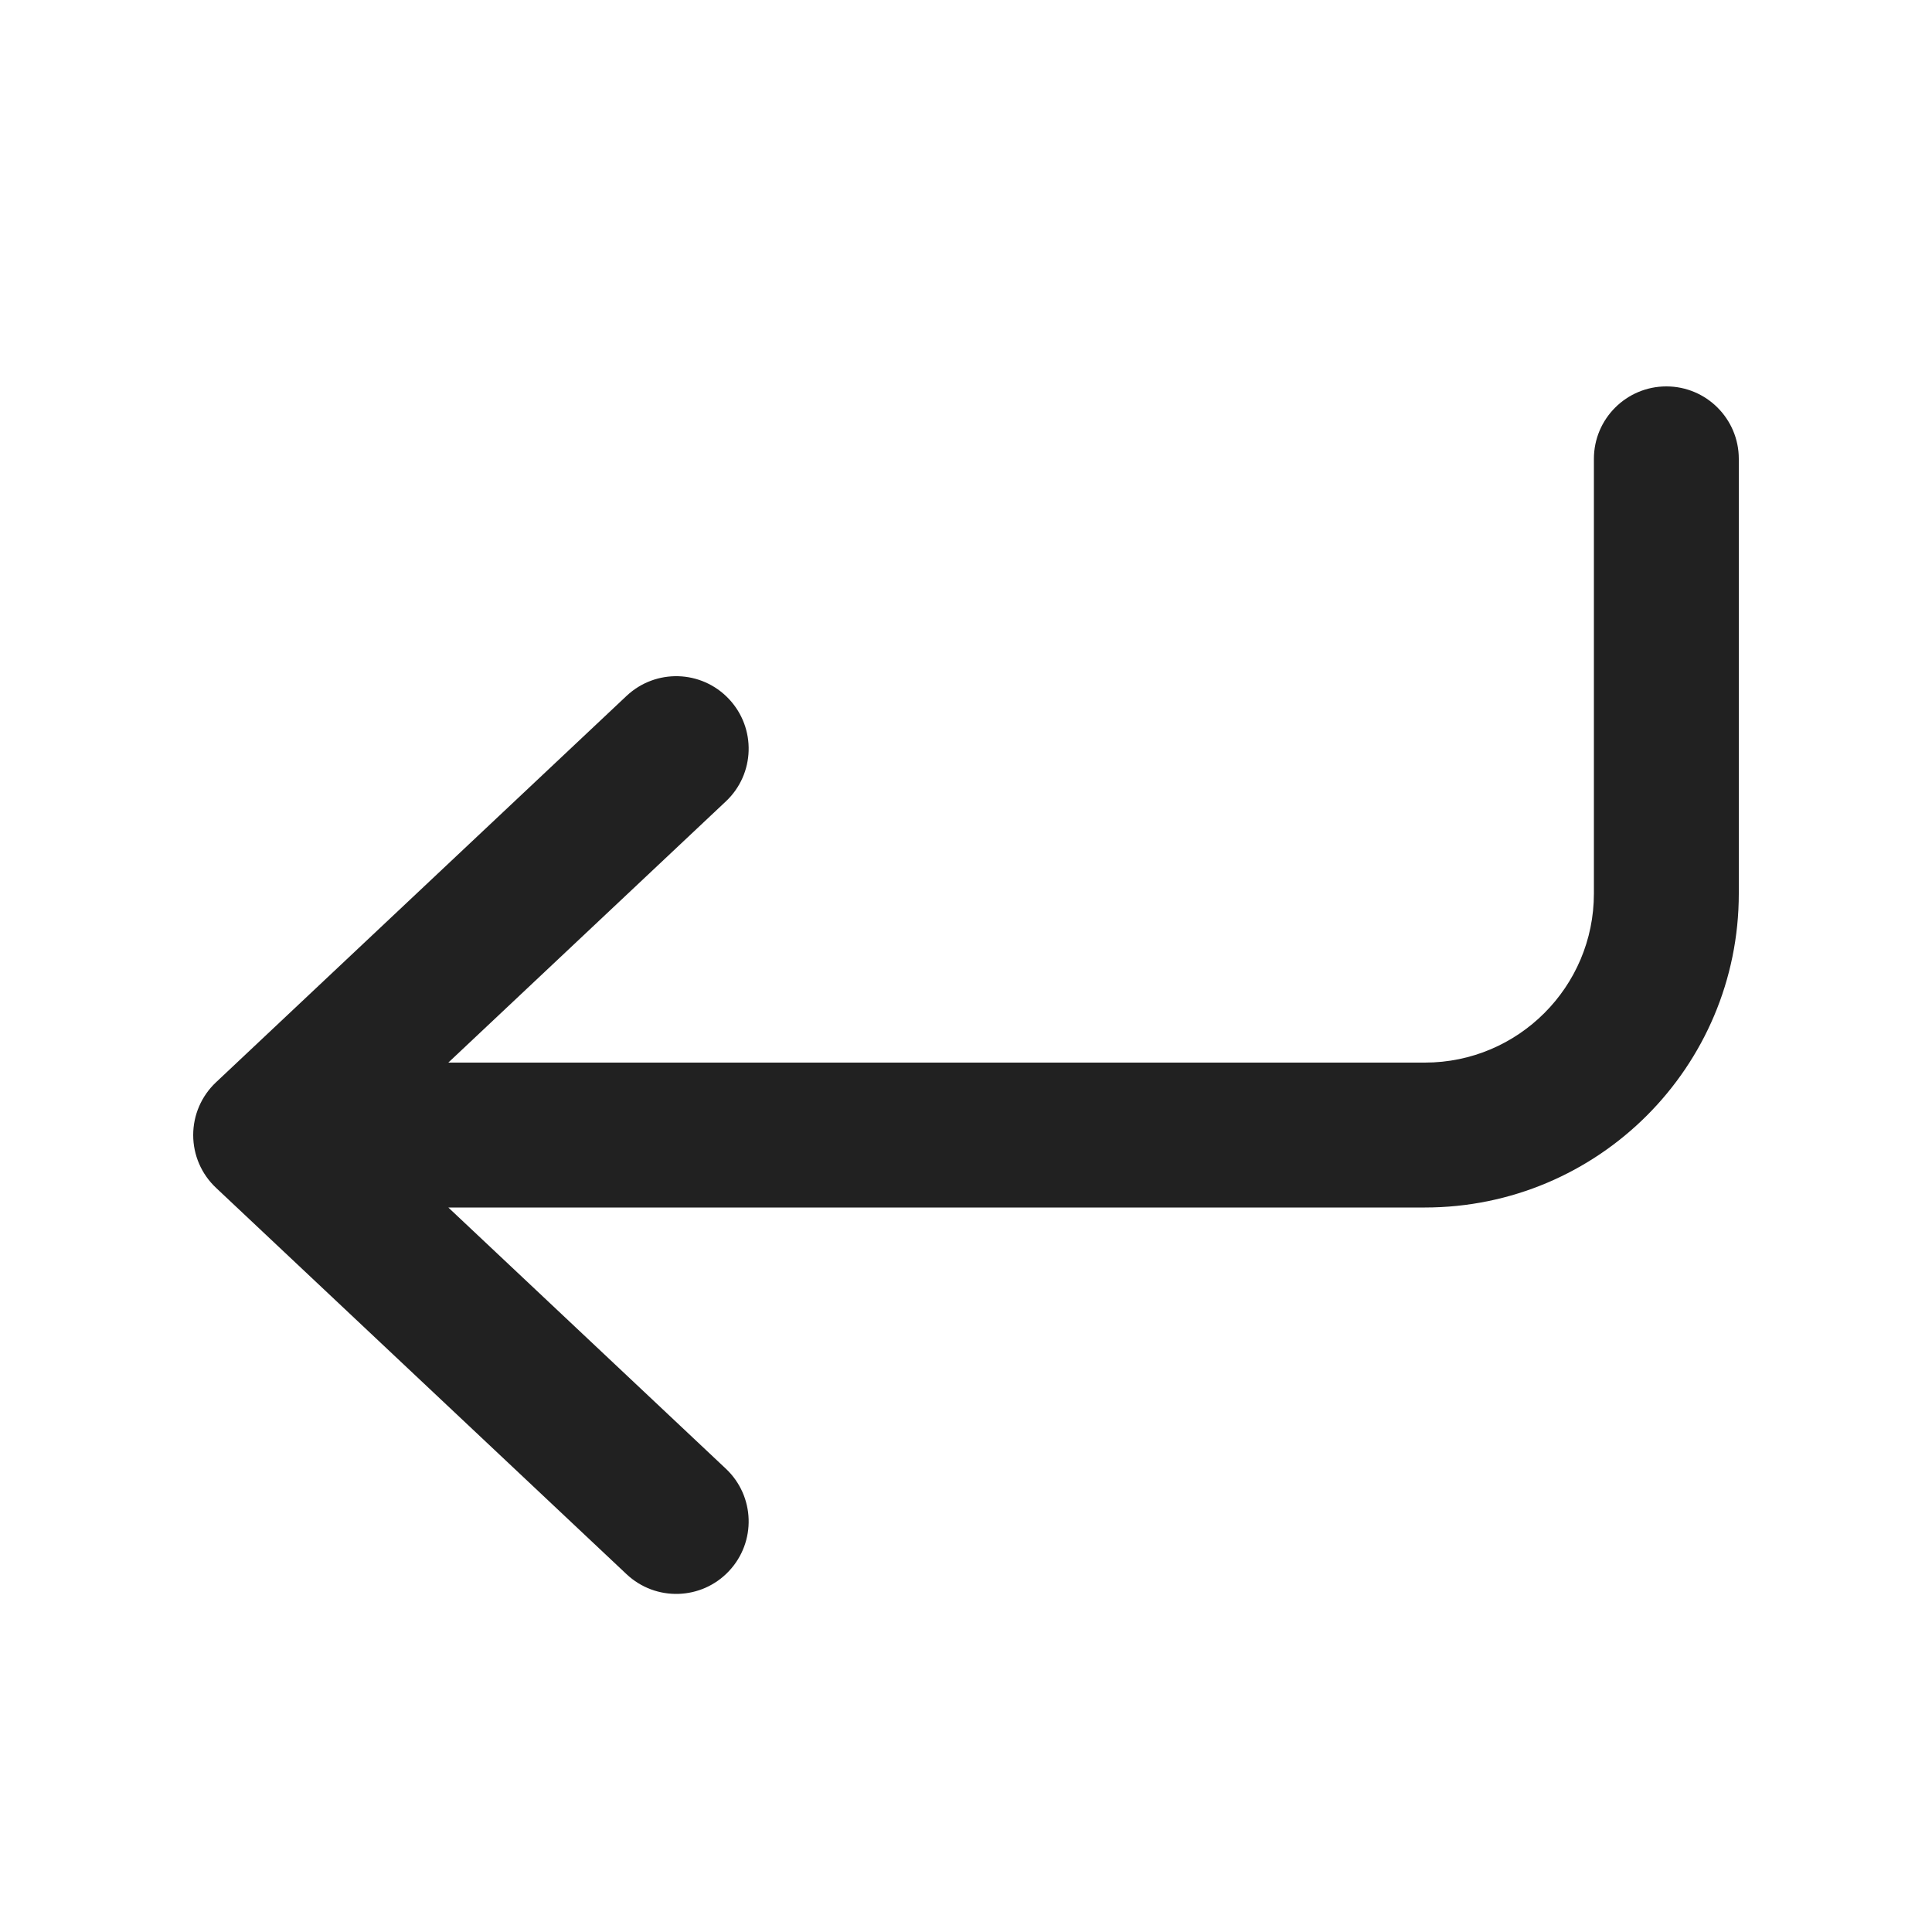
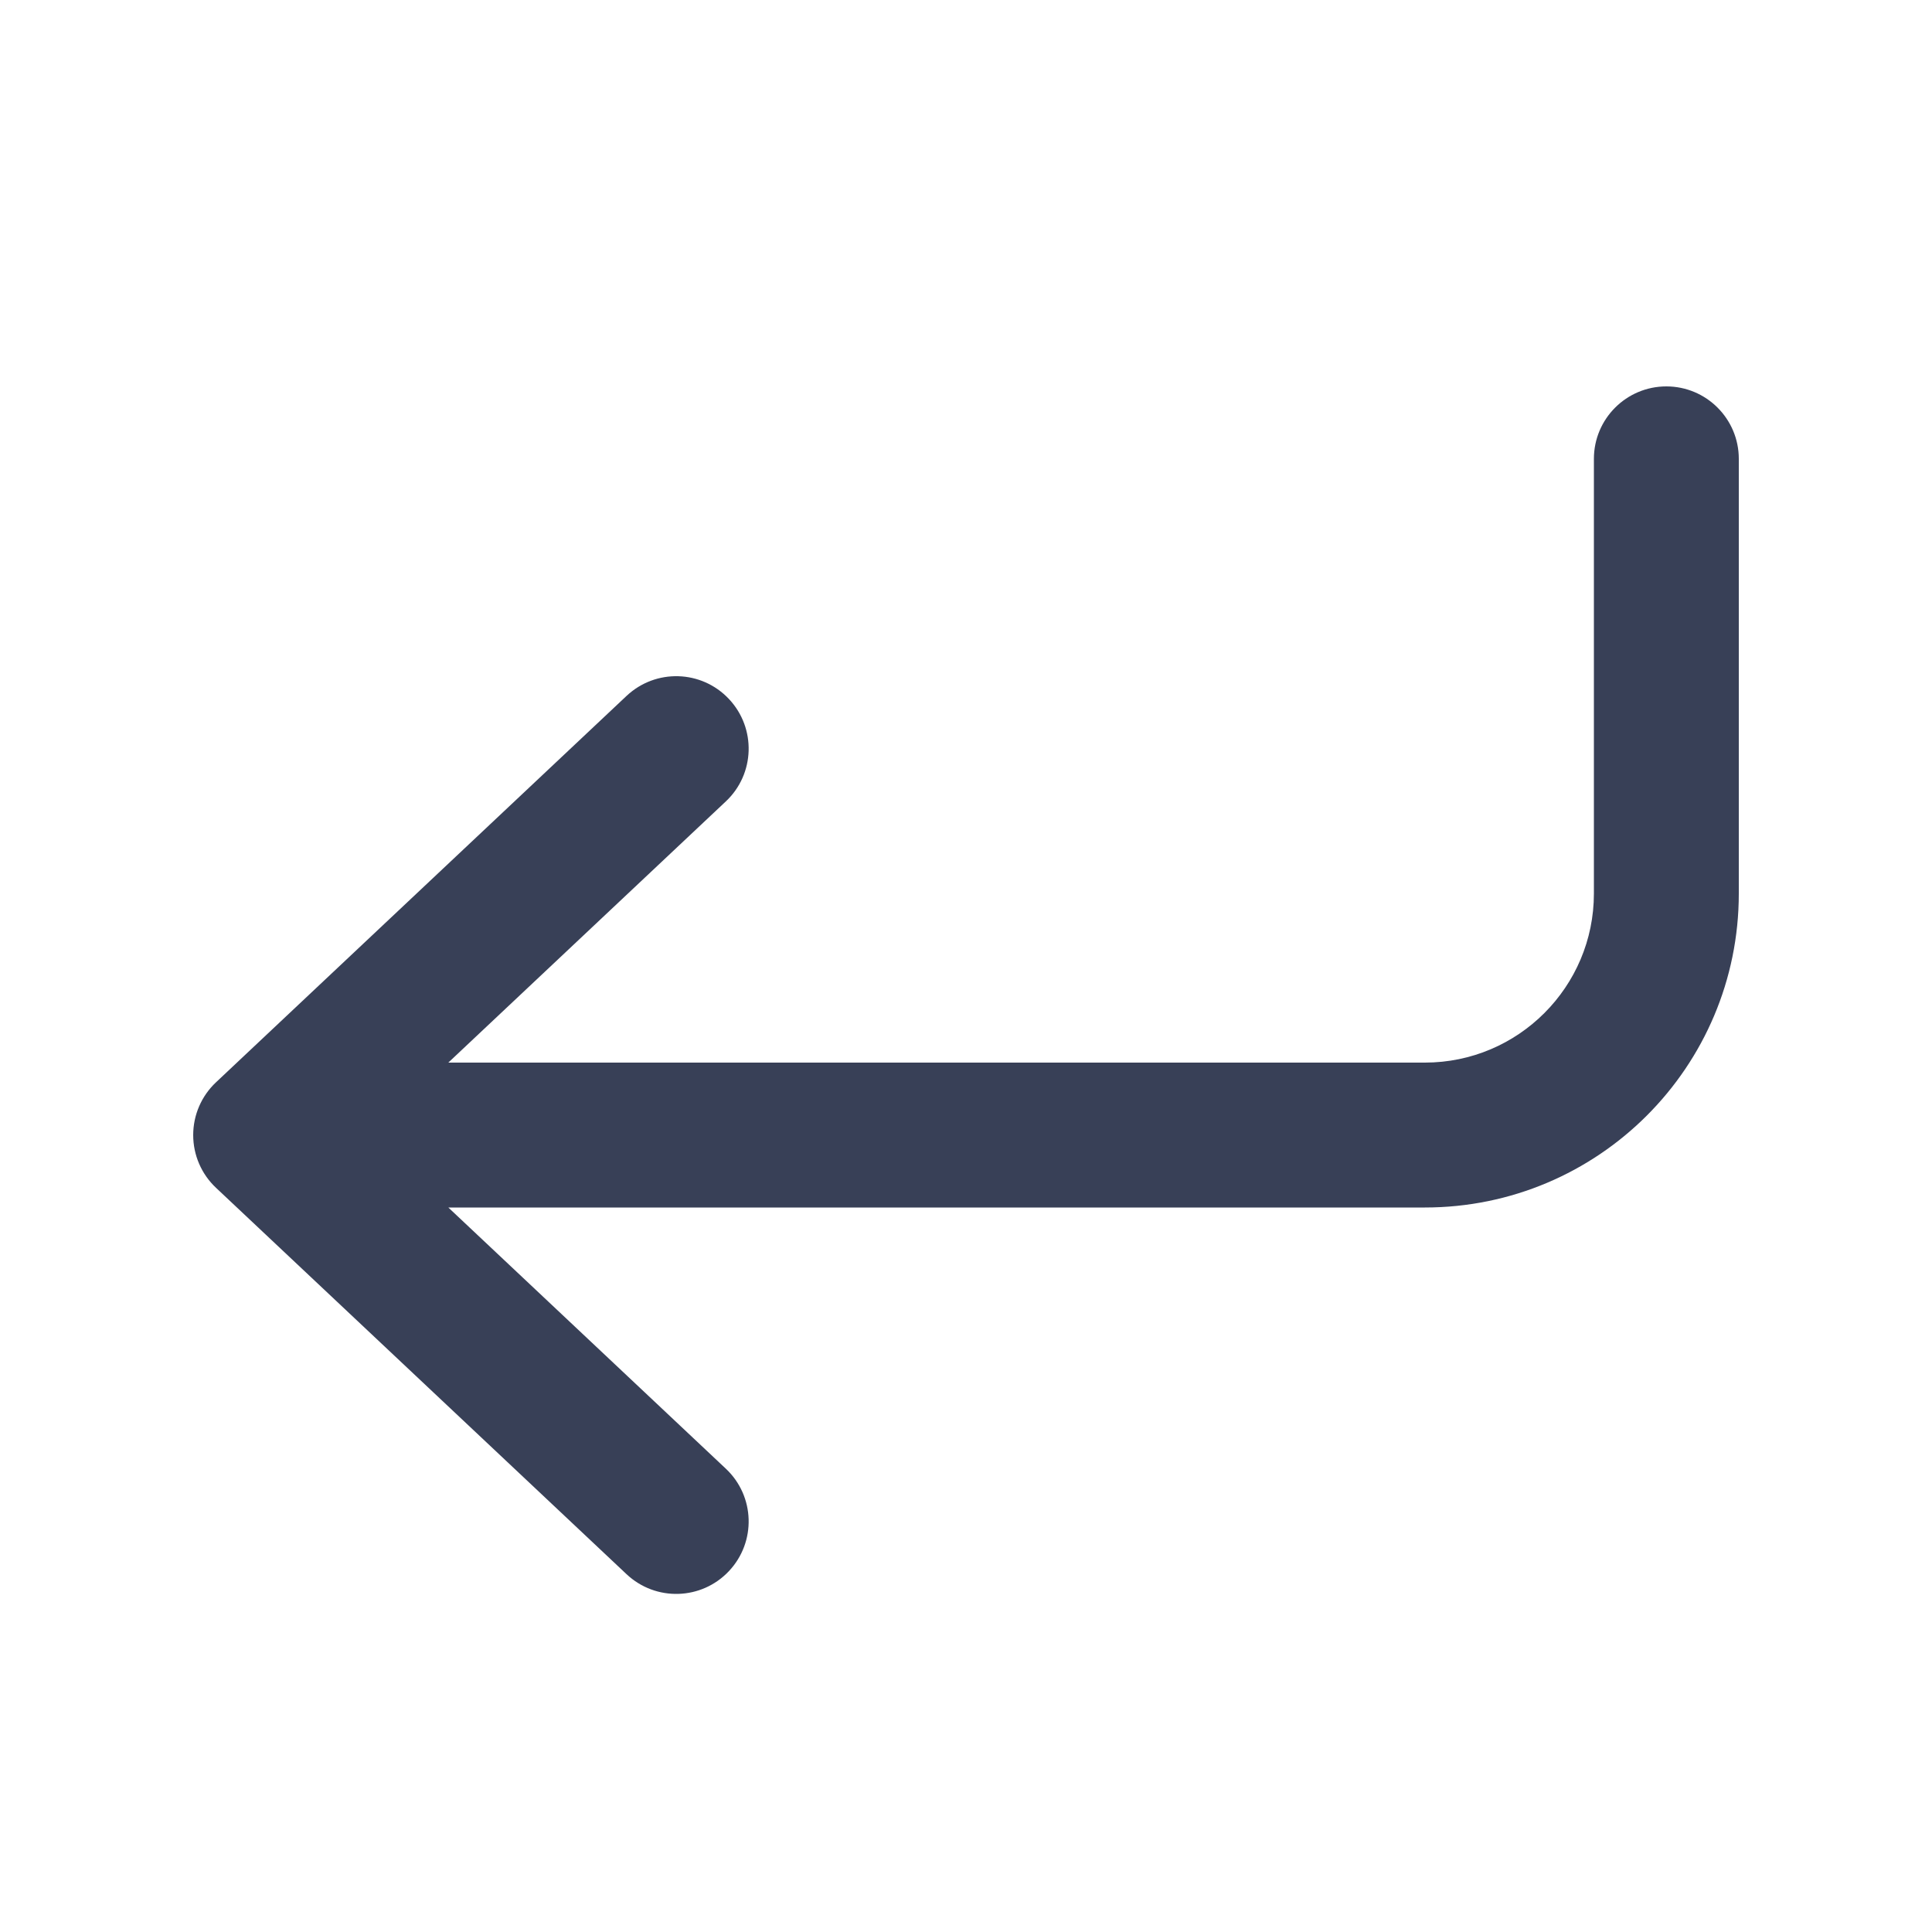
<svg xmlns="http://www.w3.org/2000/svg" width="20" height="20" viewBox="0 0 20 20" fill="none">
-   <path d="M4.641 12.5L7.514 15.204C7.816 15.488 7.83 15.962 7.546 16.264C7.262 16.566 6.788 16.58 6.486 16.296L2.236 12.296C2.085 12.154 2 11.957 2 11.75C2 11.543 2.085 11.346 2.236 11.204L6.486 7.204C6.788 6.92 7.262 6.934 7.546 7.236C7.83 7.538 7.816 8.012 7.514 8.296L4.641 11L14.75 11C15.716 11 16.5 10.216 16.5 9.25V4.75C16.5 4.336 16.836 4 17.25 4C17.664 4 18 4.336 18 4.75V9.25C18 11.045 16.545 12.5 14.75 12.5L4.641 12.5Z" fill="#212121" />
+   <path d="M4.641 12.5L7.514 15.204C7.816 15.488 7.83 15.962 7.546 16.264C7.262 16.566 6.788 16.58 6.486 16.296L2.236 12.296C2.085 12.154 2 11.957 2 11.75C2 11.543 2.085 11.346 2.236 11.204L6.486 7.204C6.788 6.92 7.262 6.934 7.546 7.236C7.83 7.538 7.816 8.012 7.514 8.296L4.641 11L14.75 11C15.716 11 16.5 10.216 16.5 9.25V4.75C16.5 4.336 16.836 4 17.25 4C17.664 4 18 4.336 18 4.75V9.25C18 11.045 16.545 12.5 14.75 12.5L4.641 12.5Z" fill="#384057" />
</svg>
